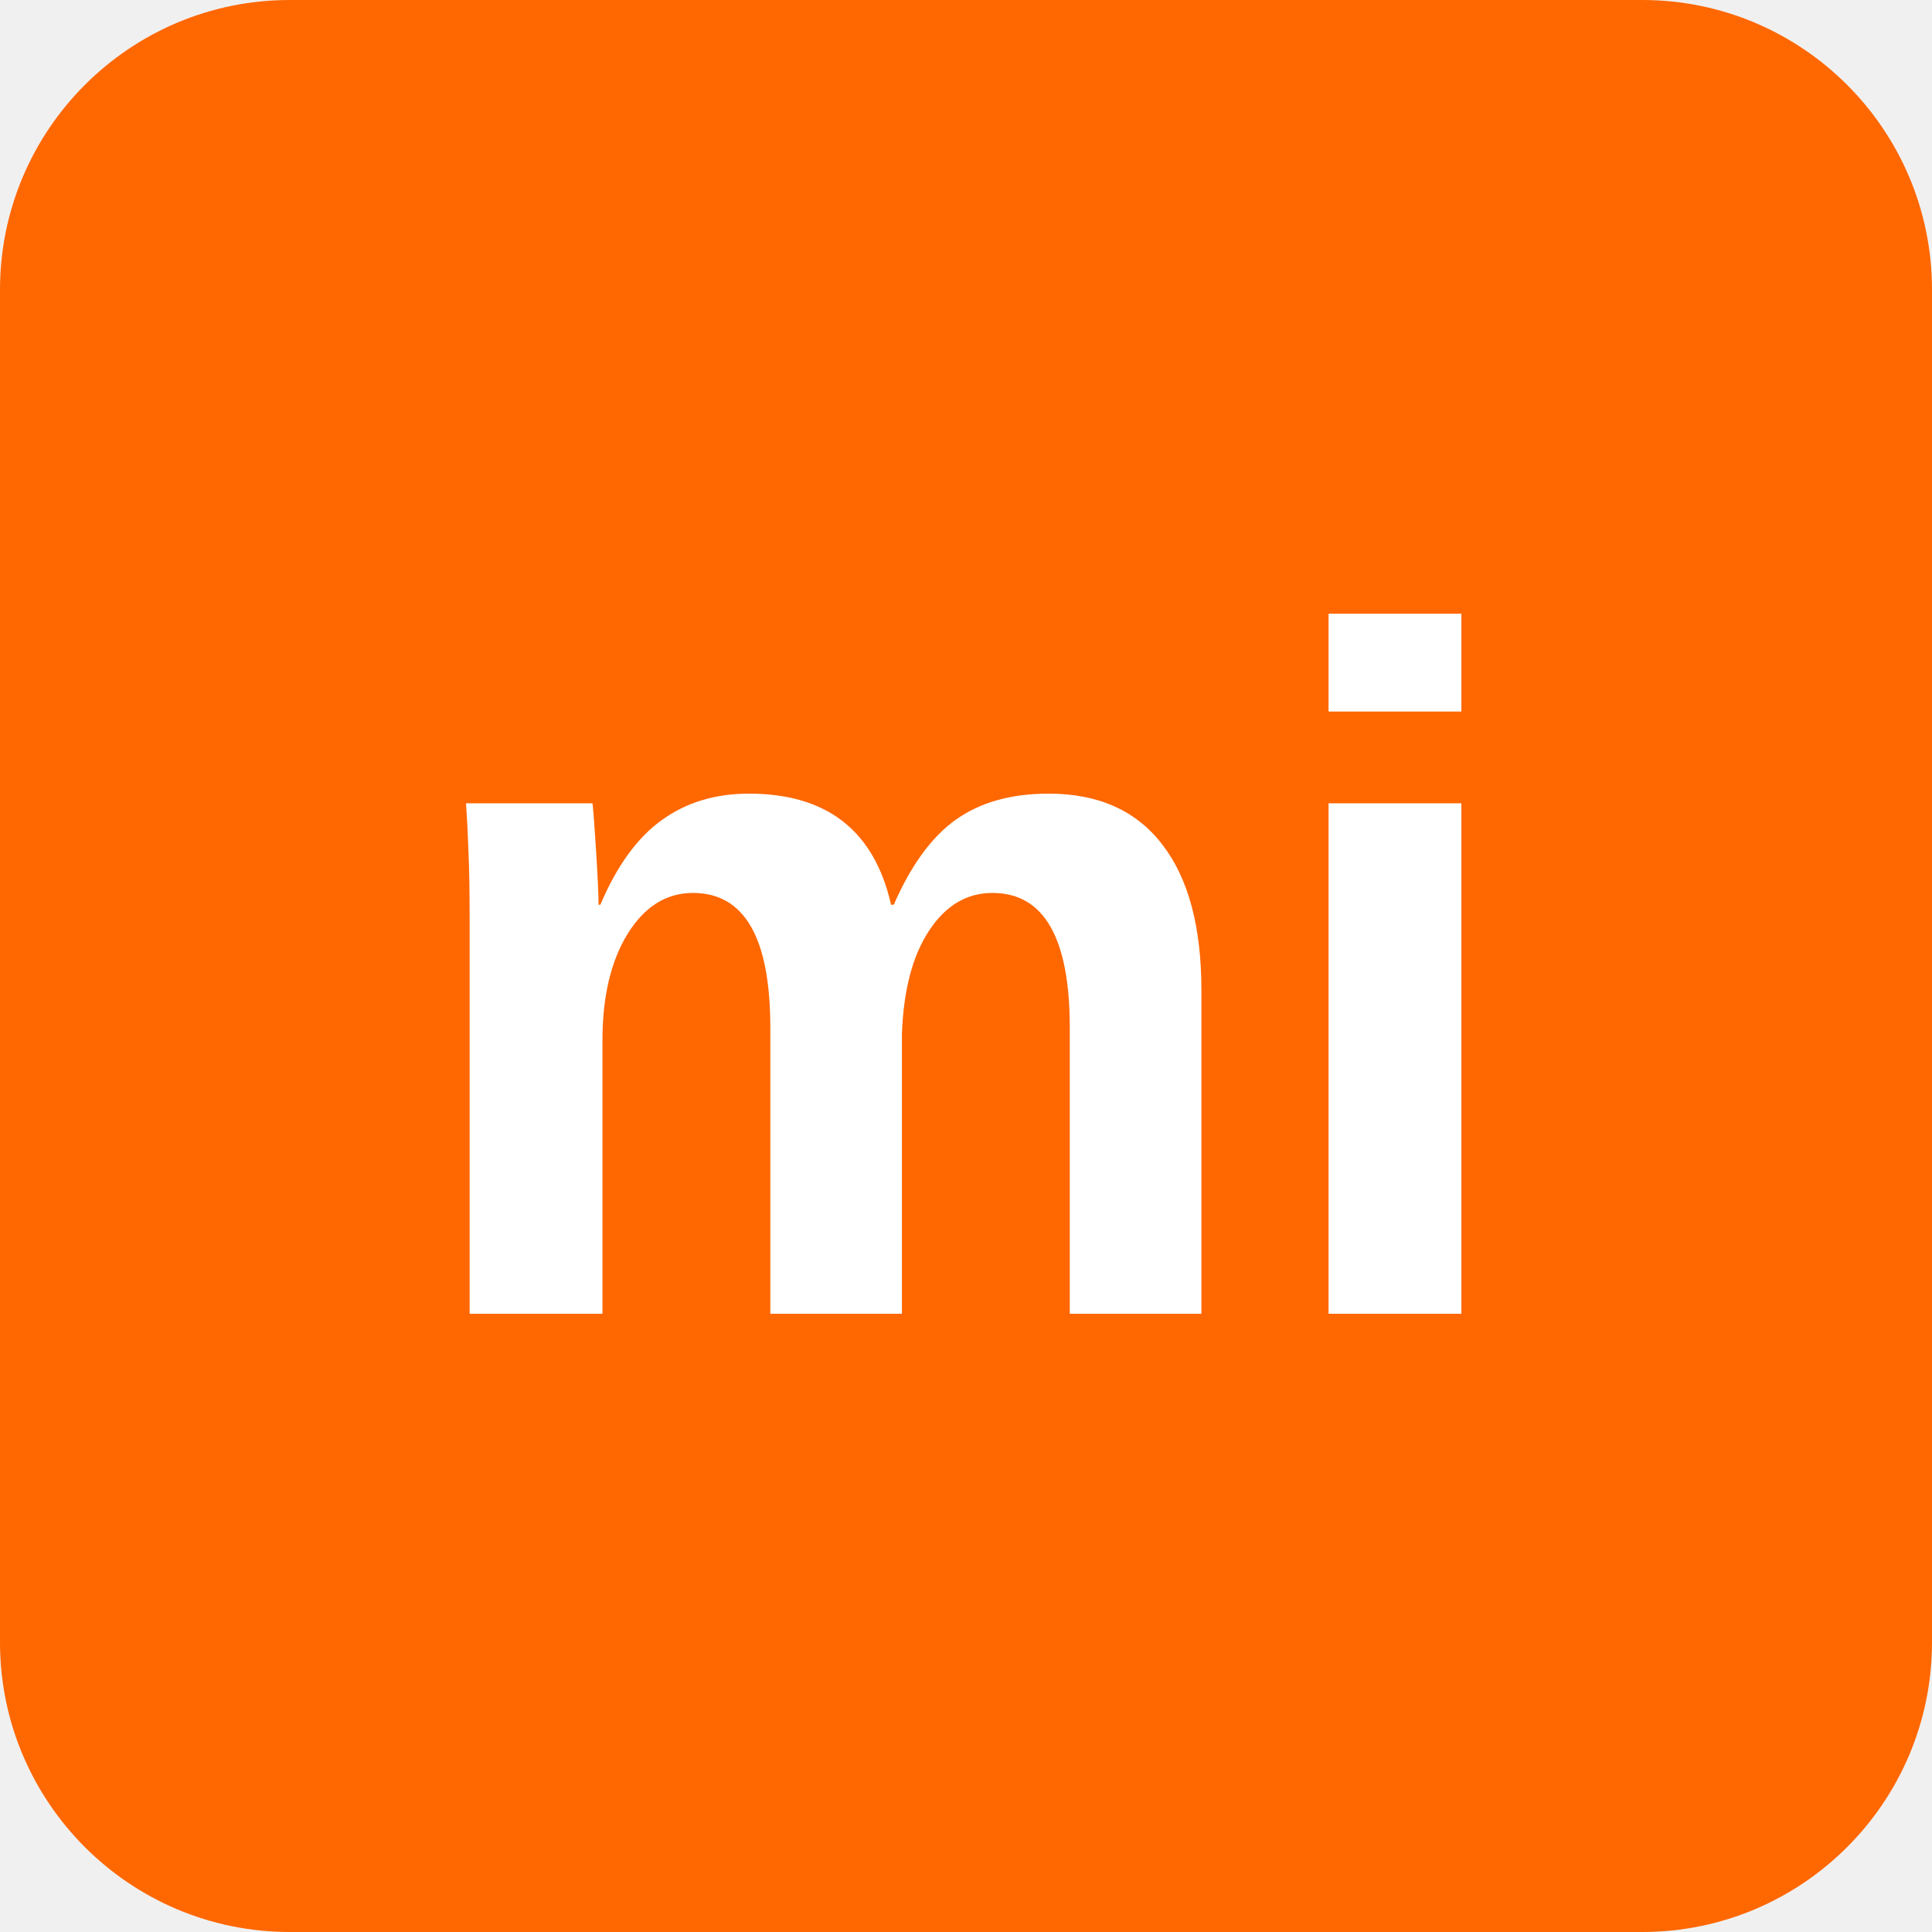
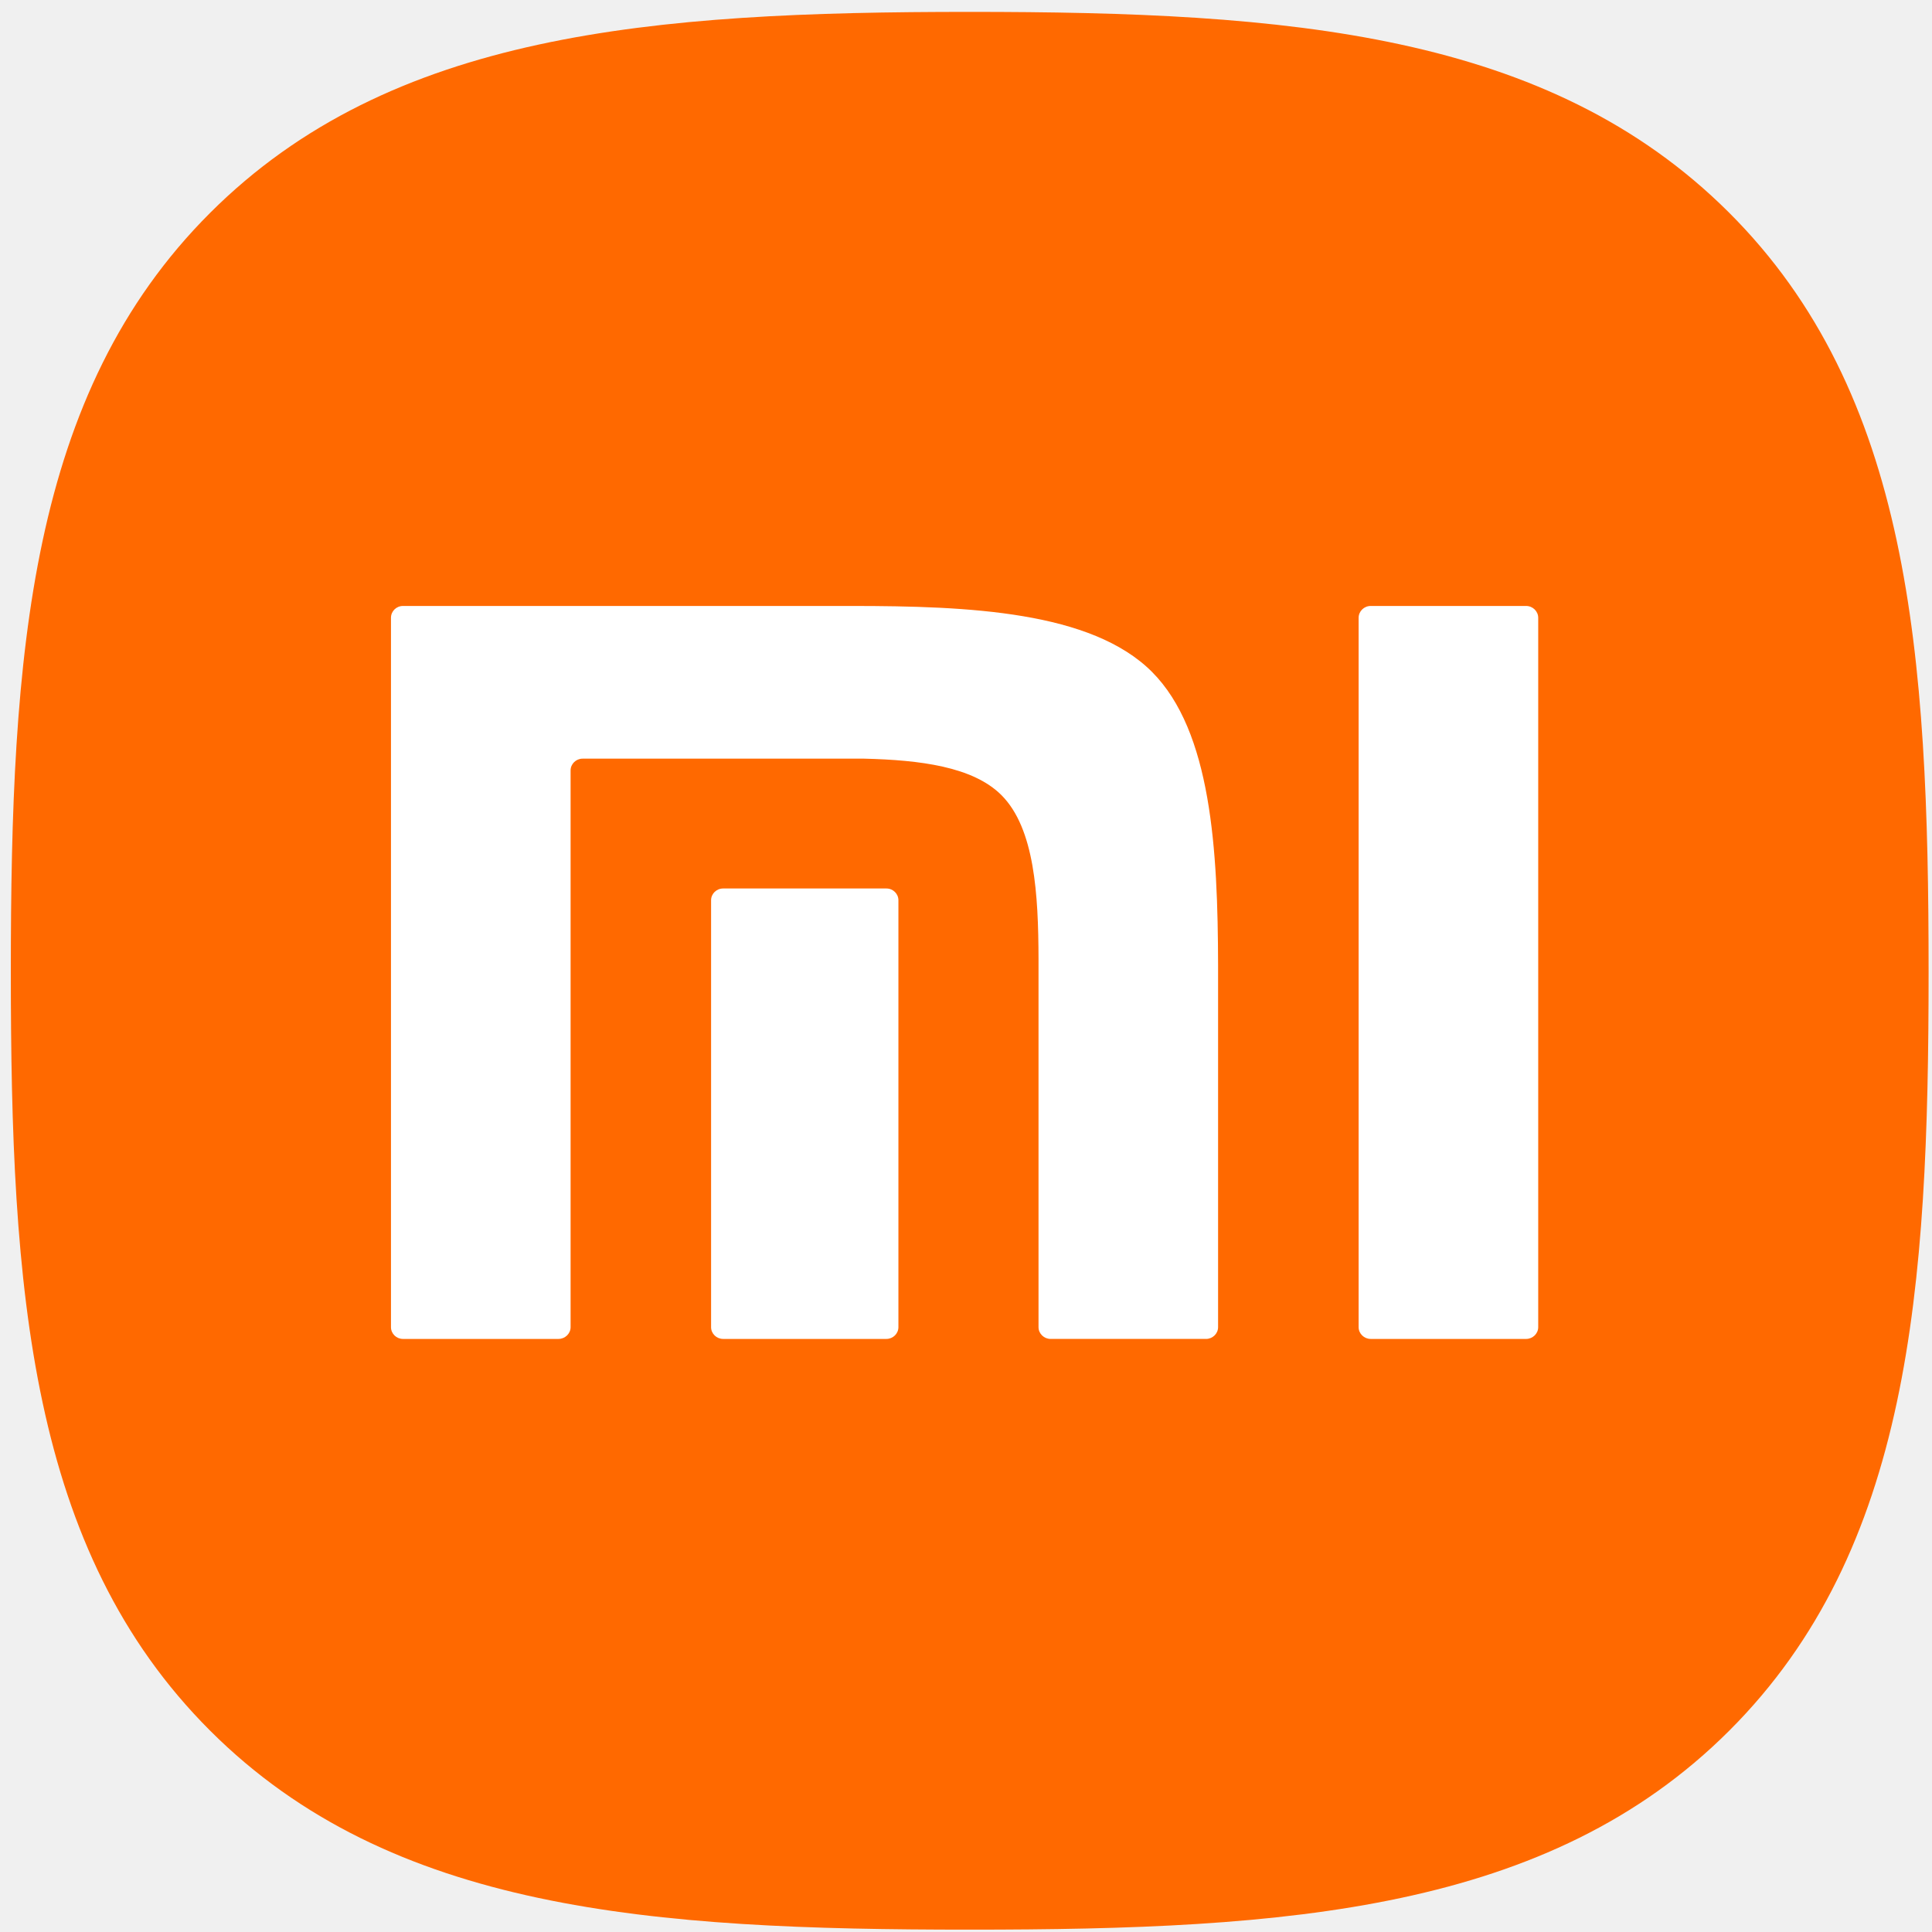
- <svg xmlns="http://www.w3.org/2000/svg" viewBox="0 0 100 100">
-   <rect width="100" height="100" fill="#FF6700" rx="15" />
-   <text x="50" y="68" font-family="Arial, sans-serif" font-size="50" font-weight="bold" fill="white" text-anchor="middle">mi</text>
+ <svg xmlns="http://www.w3.org/2000/svg" version="1.1" id="Layer_1" x="0px" y="0px" width="512px" height="512px" viewBox="-202.9 -202.9 515.8 515.8" enable-background="new -200.008 -199.727 512 512" xml:space="preserve">
+   <g>
+     <g>
+       <g>
+         <path id="路径_1_" fill="#FF6900" d="M258.626-146.231c-48.304-48.118-117.759-53.496-202.634-53.496     c-84.982,0-154.542,5.44-202.826,53.688c-48.277,48.228-53.174,117.676-53.174,202.561c0,84.899,4.897,154.368,53.194,202.613     c48.281,48.255,117.833,53.139,202.806,53.139c84.974,0,154.514-4.884,202.795-53.139     c48.294-48.254,53.205-117.714,53.205-202.613C311.992-28.472,307.028-97.995,258.626-146.231L258.626-146.231z" />
+       </g>
+     </g>
+     <g>
+       <g>
+         <path id="形状结合" fill="#FFFFFF" d="M204.546-41.122c1.759,0,3.223,1.417,3.223,3.161v189.386     c0,1.715-1.464,3.139-3.223,3.139H163.05c-1.781,0-3.228-1.424-3.228-3.139V-37.961c0-1.743,1.446-3.161,3.228-3.161H204.546z      M24.468-41.122c31.303,0,64.033,1.435,80.176,17.589c15.871,15.897,17.59,47.549,17.656,78.286v96.671     c0,1.715-1.446,3.139-3.219,3.139h-41.49c-1.777,0-3.229-1.424-3.229-3.139V53.09c-0.044-17.167-1.031-34.81-9.884-43.692     c-7.62-7.641-21.839-9.391-36.625-9.754h-75.21c-1.764,0-3.208,1.419-3.208,3.136v148.645c0,1.715-1.462,3.139-3.237,3.139     h-41.516c-1.774,0-3.201-1.424-3.201-3.139V-37.961c0-1.743,1.426-3.161,3.201-3.161H24.468z M33.755,34.305     c1.766,0,3.201,1.413,3.201,3.143v113.977c0,1.715-1.436,3.139-3.201,3.139H-9.829c-1.792,0-3.228-1.424-3.228-3.139V37.448     c0-1.73,1.436-3.143,3.228-3.143H33.755z" />
+       </g>
+     </g>
+   </g>
</svg>
